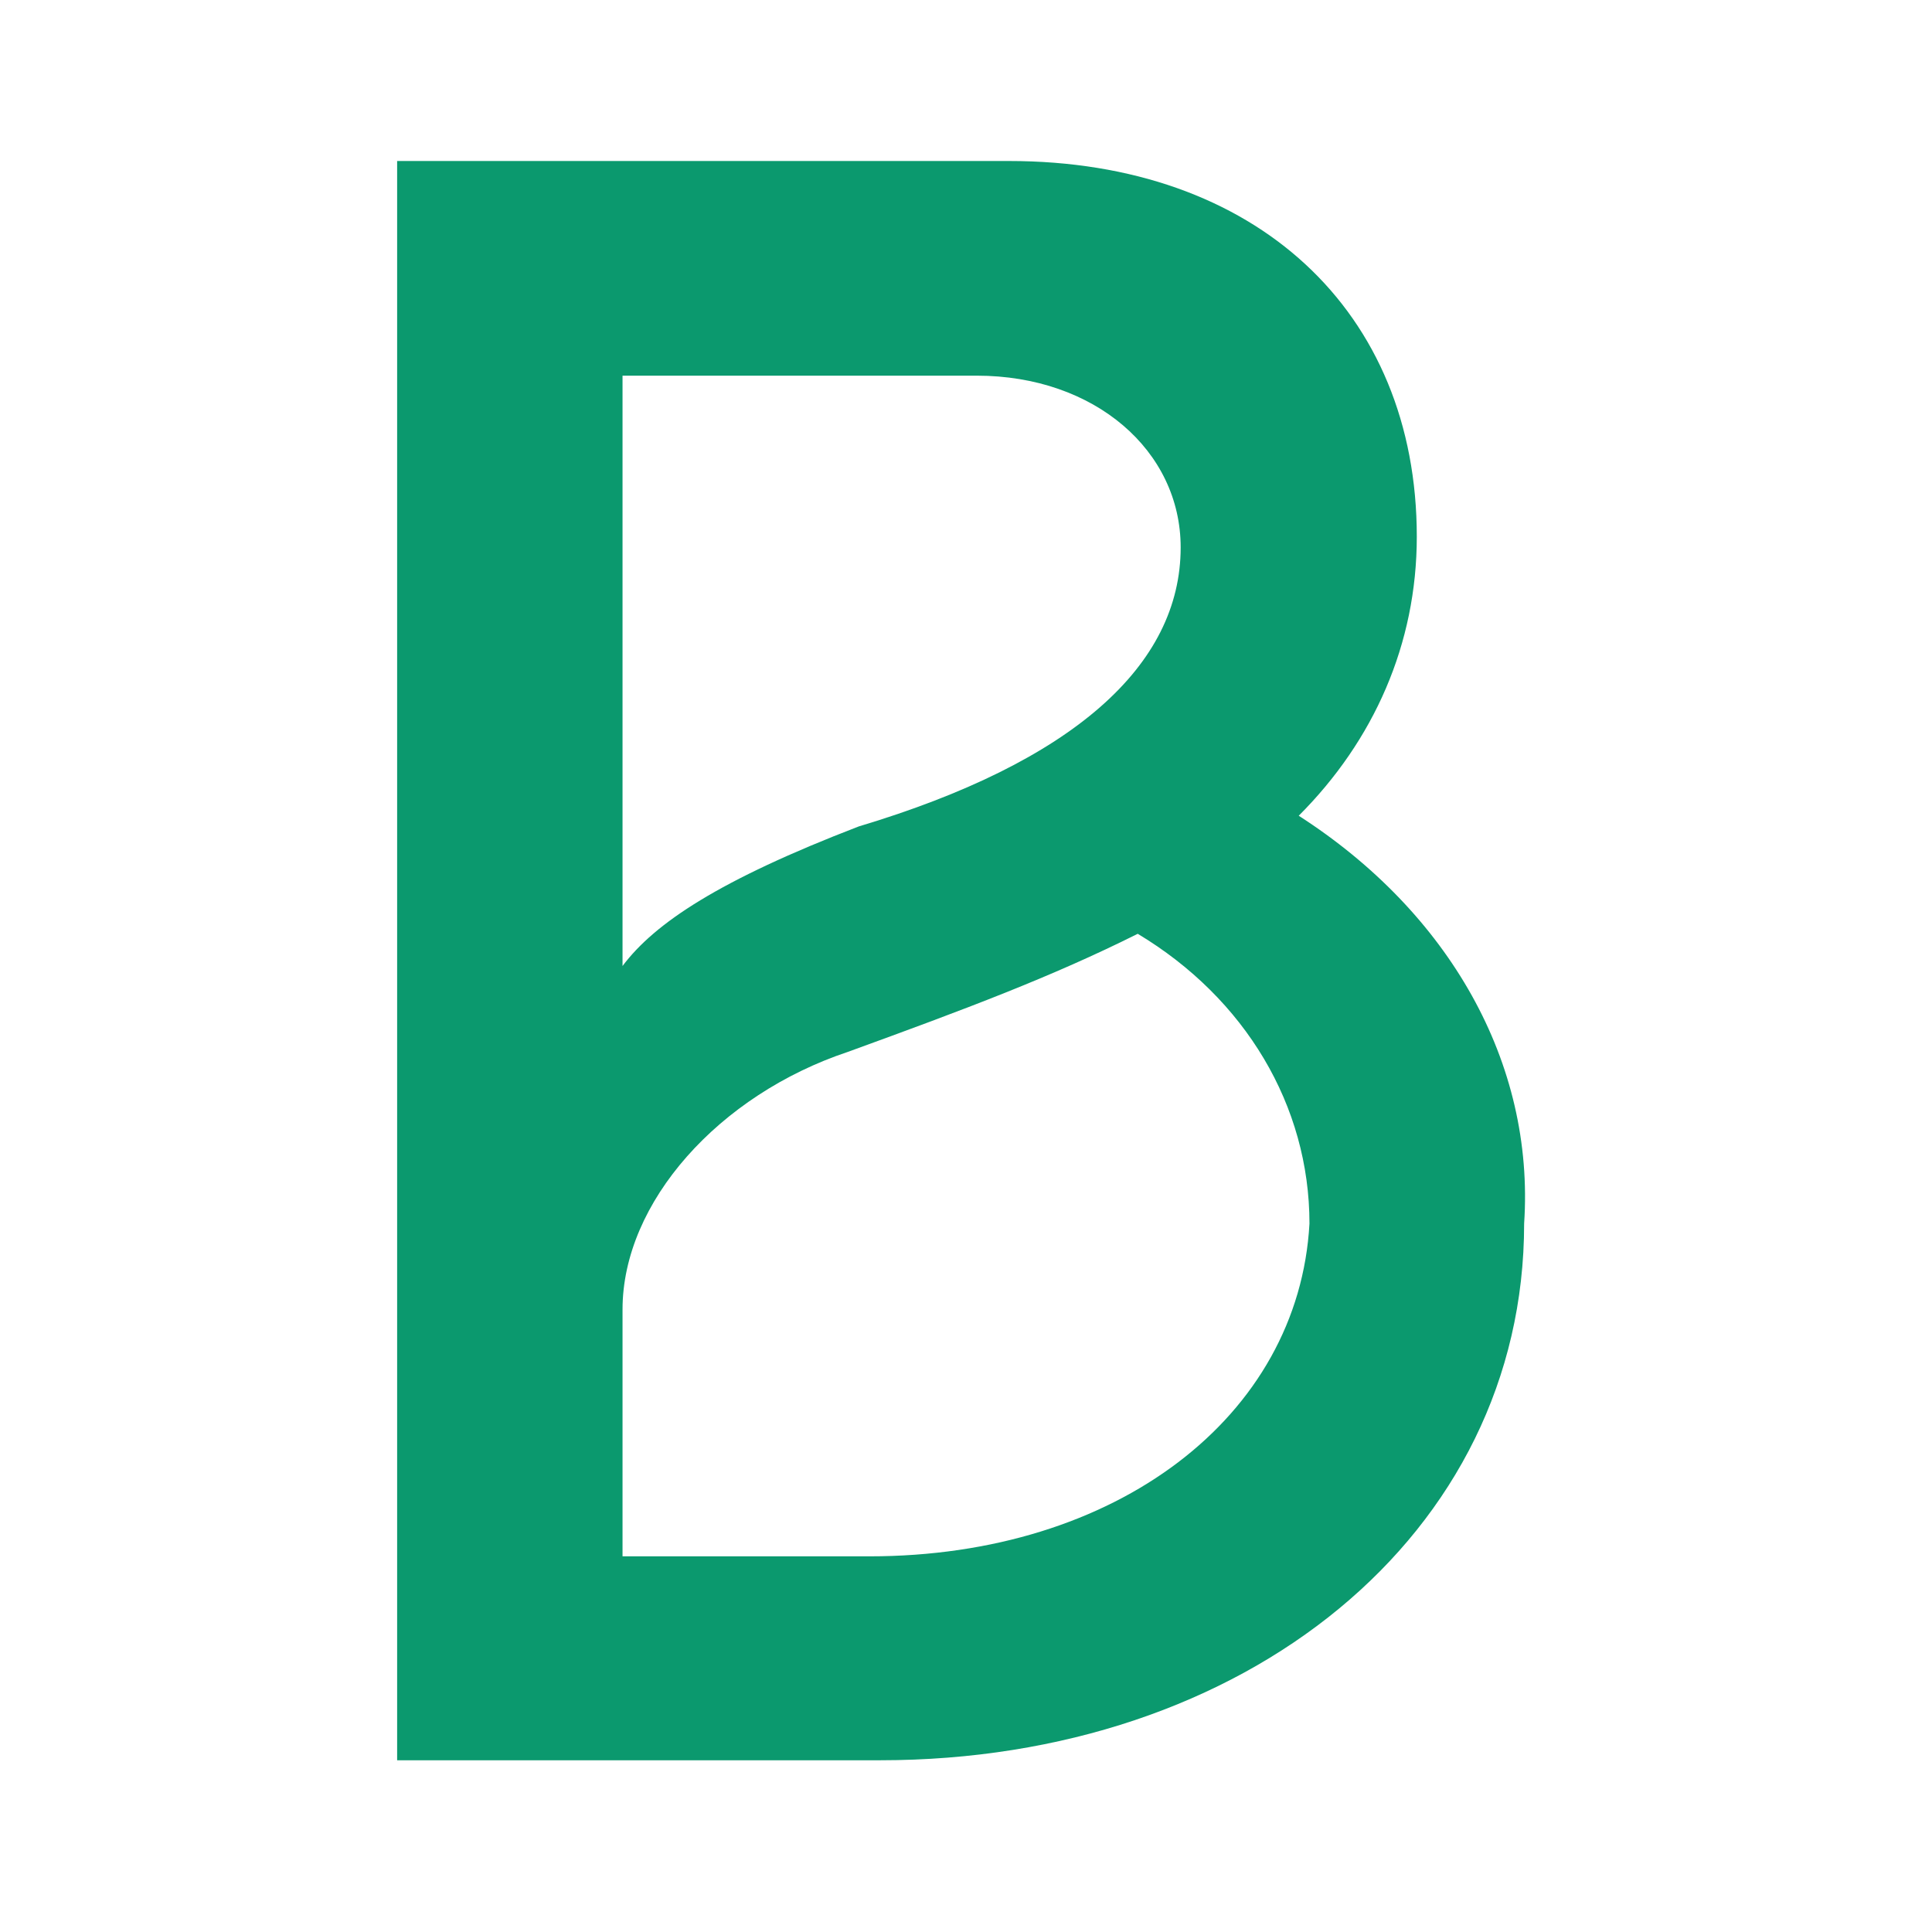
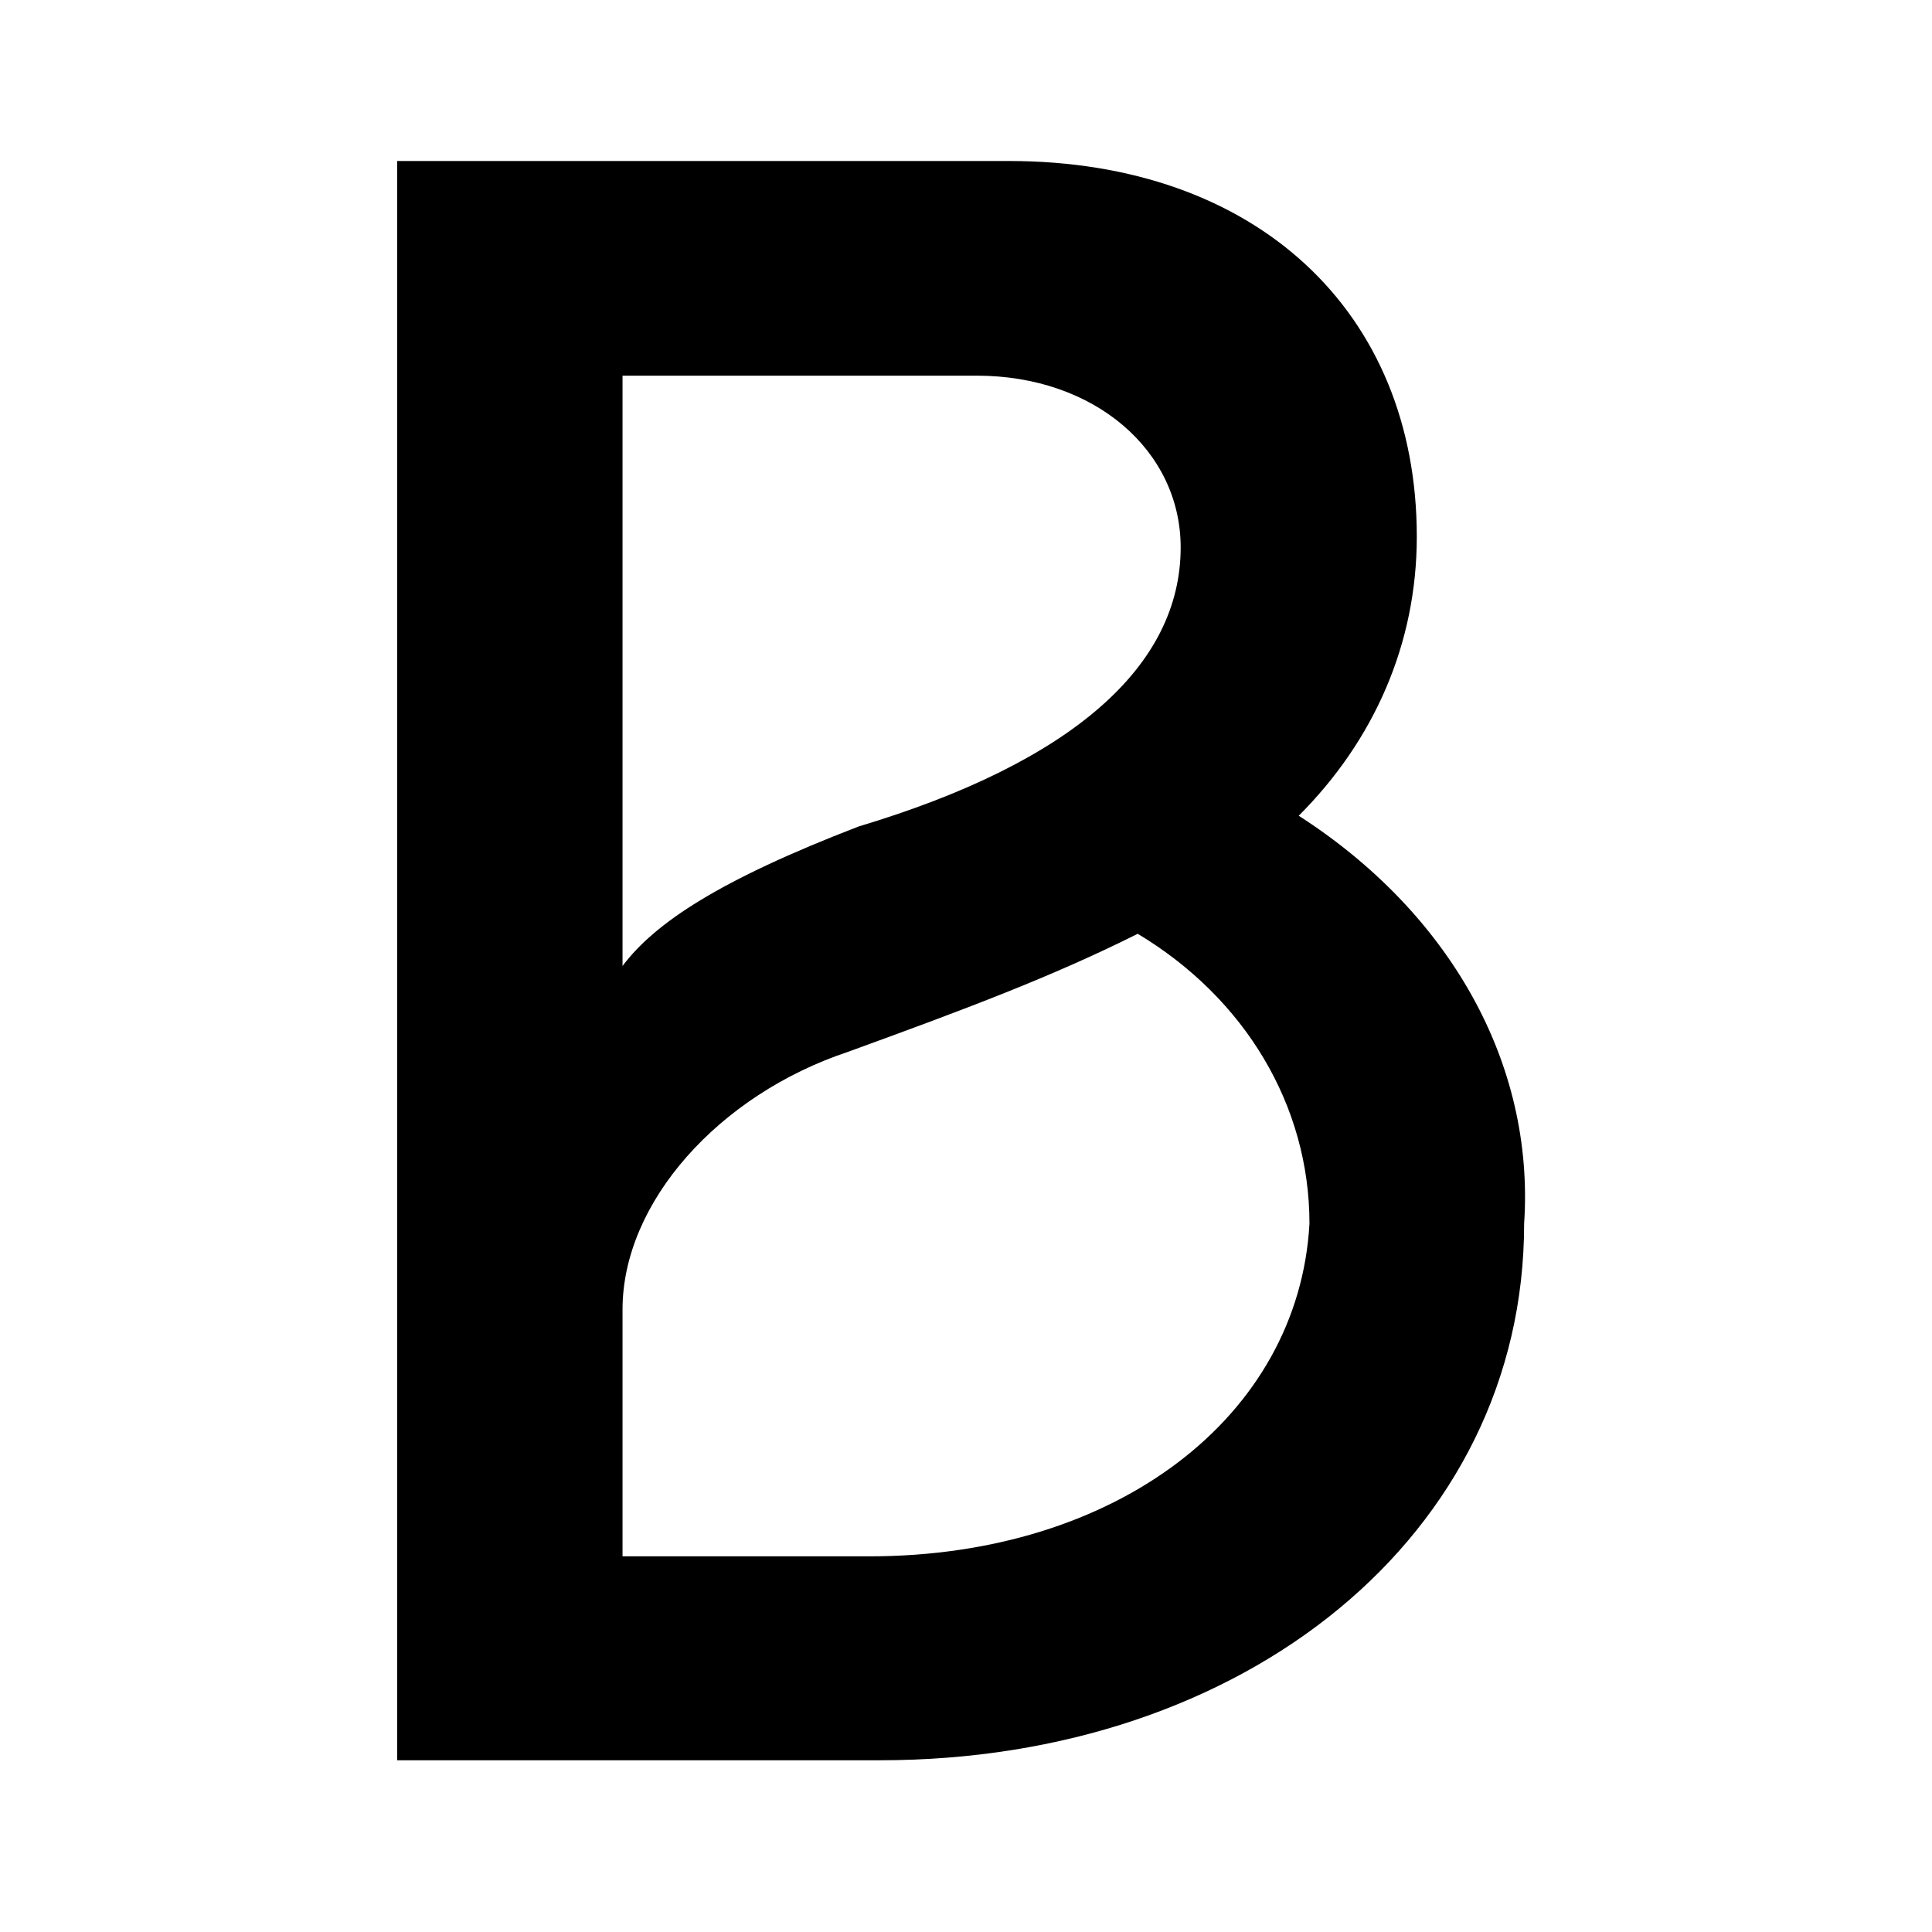
- <svg xmlns="http://www.w3.org/2000/svg" version="1.1" id="Livello_1" x="0px" y="0px" viewBox="0 0 18 18" style="enable-background:new 0 0 18 18;" xml:space="preserve">
-   <style type="text/css">
- 	.st0{fill:#0B996E;}
- </style>
-   <path class="st0" d="M12.1,7.6c0.7-0.7,1.1-1.6,1.1-2.6c0-2.1-1.5-3.5-3.8-3.5H3.7v14.9h4.5c3.4,0,6-2.1,6-5  C14.3,9.9,13.5,8.5,12.1,7.6z M5.8,3.5h3.3c1.1,0,1.9,0.7,1.9,1.6c0,1.1-1,2-3,2.6C6.7,8.2,6.1,8.6,5.8,9L5.8,9V3.5z M8.1,14.5H5.8  v-2.3c0-1,0.9-2,2.1-2.4c1.1-0.4,1.9-0.7,2.7-1.1c1,0.6,1.6,1.6,1.6,2.7C12.1,13.2,10.4,14.5,8.1,14.5z" />
+ <svg xmlns="http://www.w3.org/2000/svg" version="1.1" id="Livello_1" x="0px" y="0px" viewBox="0 0 18 18" xml:space="preserve">
+   <path d="M12.1,7.6c0.7-0.7,1.1-1.6,1.1-2.6c0-2.1-1.5-3.5-3.8-3.5H3.7v14.9h4.5c3.4,0,6-2.1,6-5  C14.3,9.9,13.5,8.5,12.1,7.6z M5.8,3.5h3.3c1.1,0,1.9,0.7,1.9,1.6c0,1.1-1,2-3,2.6C6.7,8.2,6.1,8.6,5.8,9L5.8,9V3.5z M8.1,14.5H5.8  v-2.3c0-1,0.9-2,2.1-2.4c1.1-0.4,1.9-0.7,2.7-1.1c1,0.6,1.6,1.6,1.6,2.7C12.1,13.2,10.4,14.5,8.1,14.5z" />
</svg>
